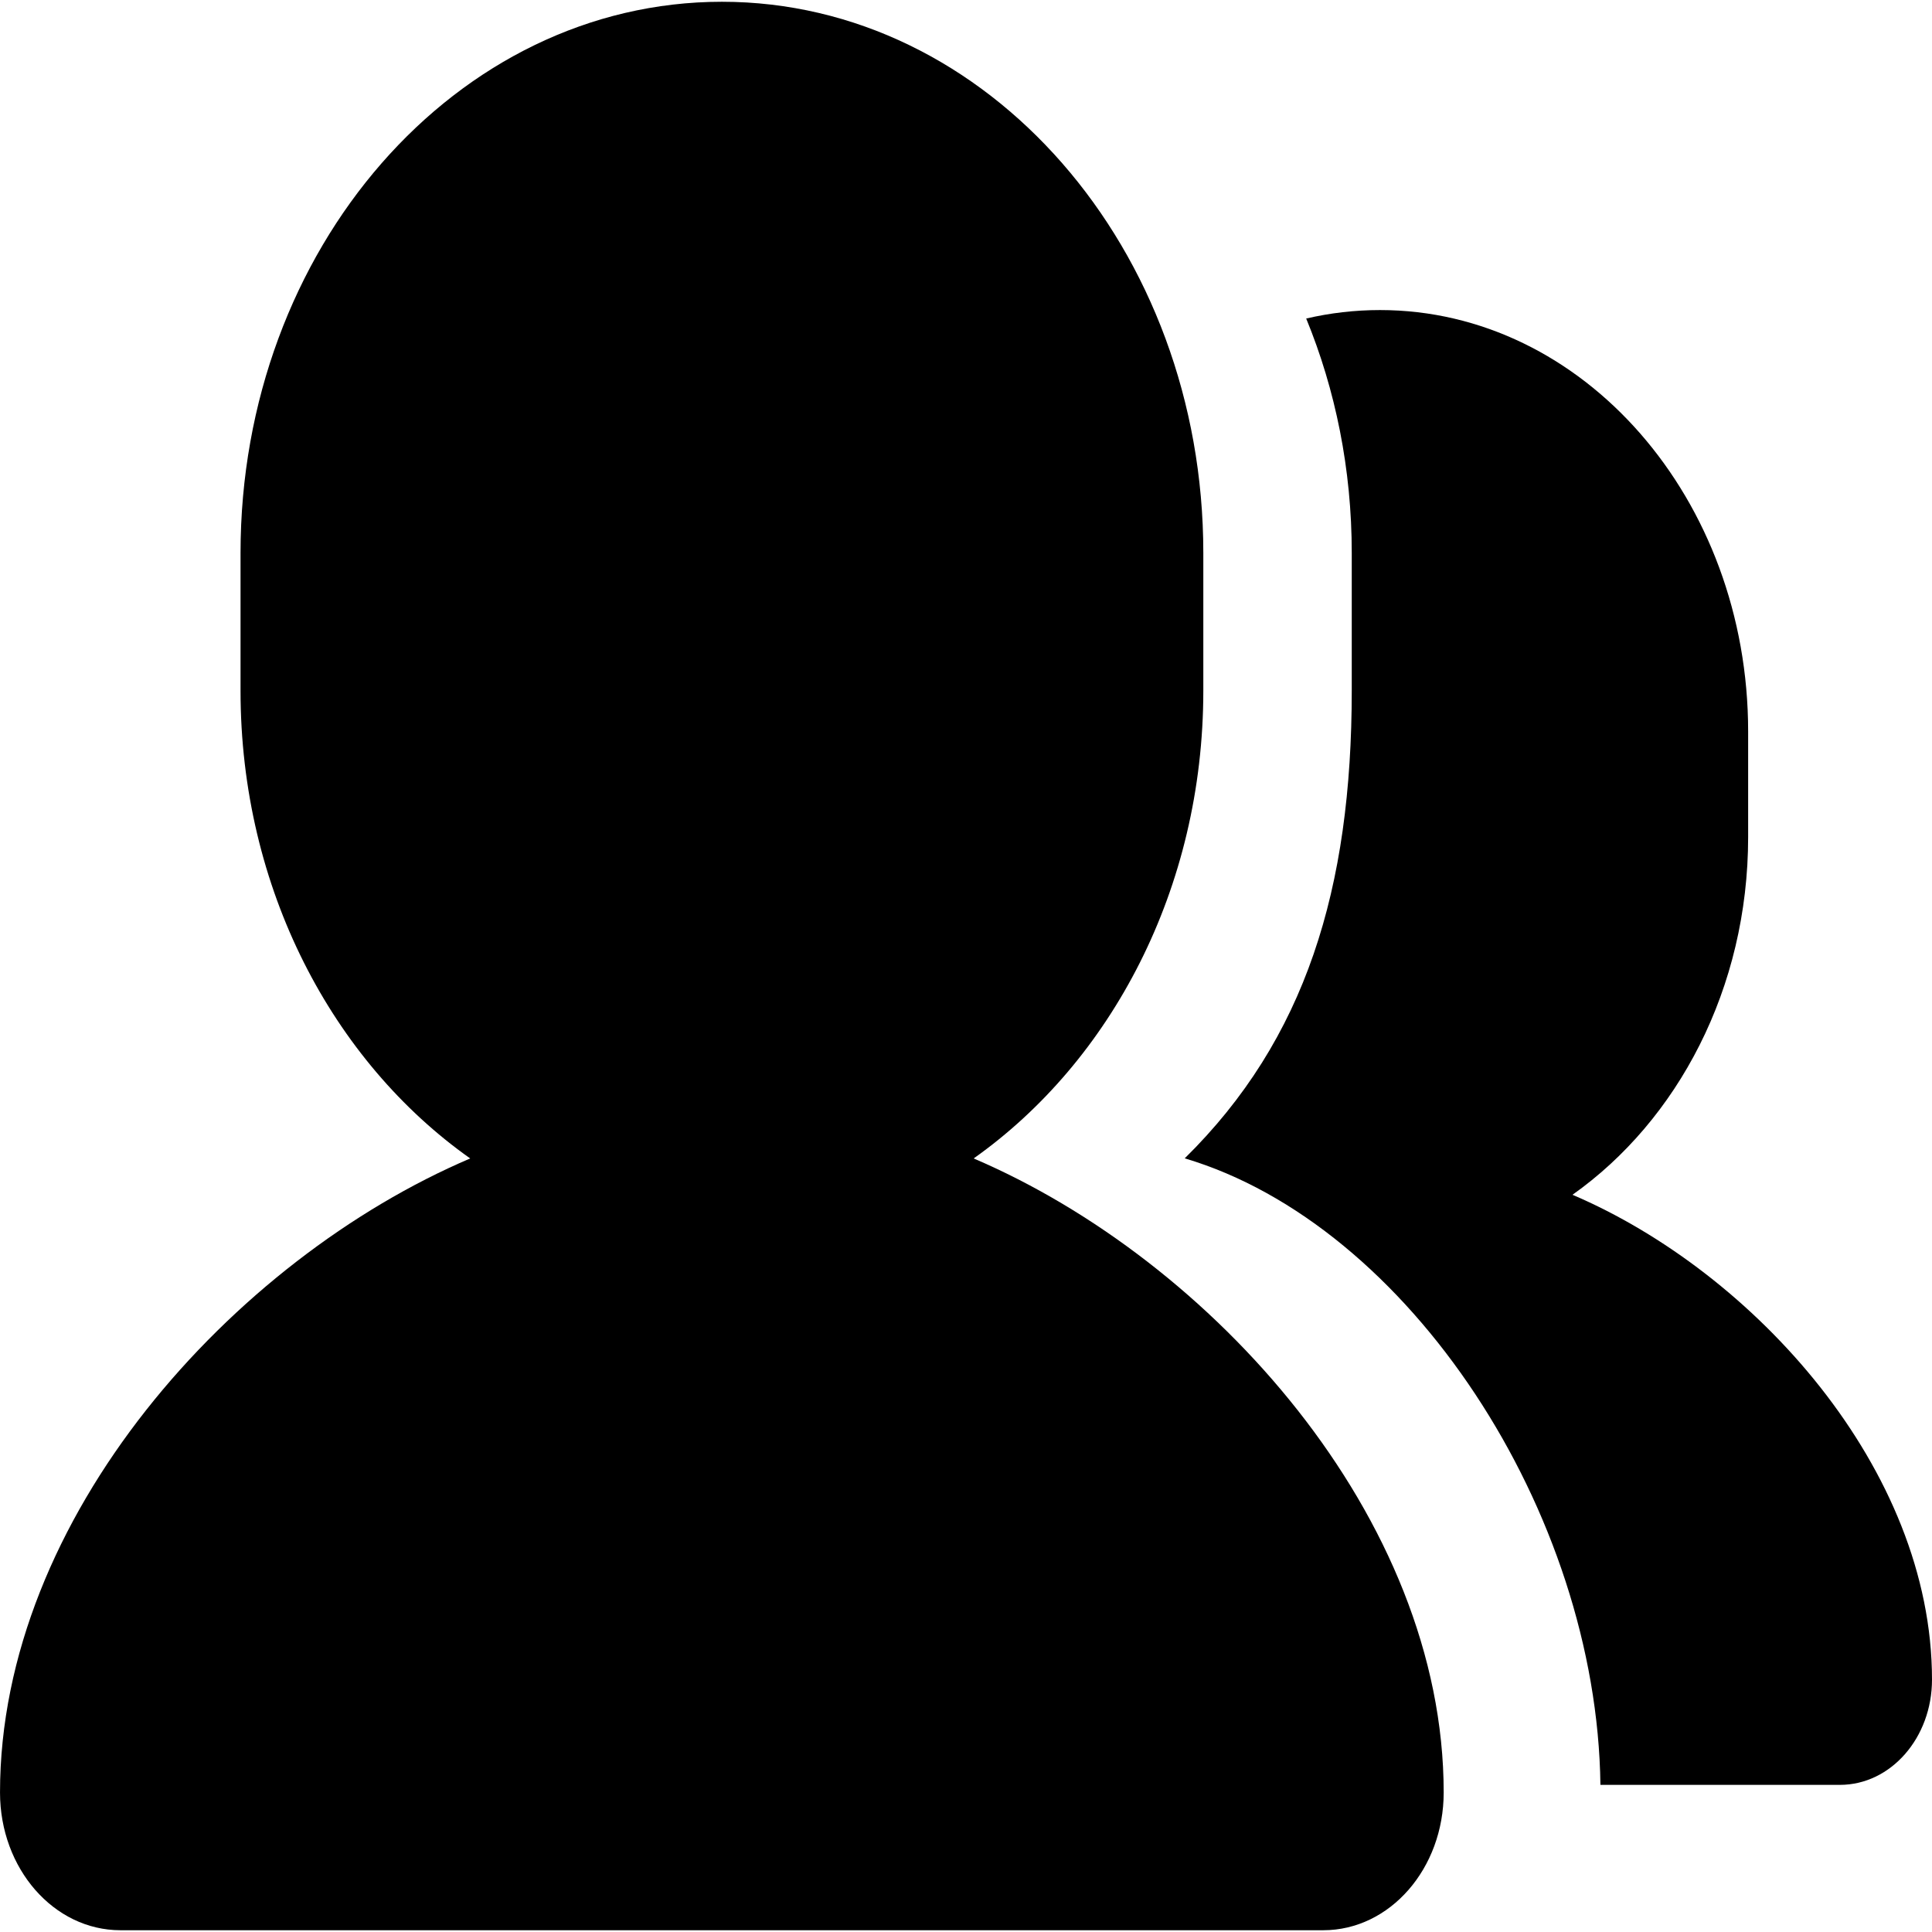
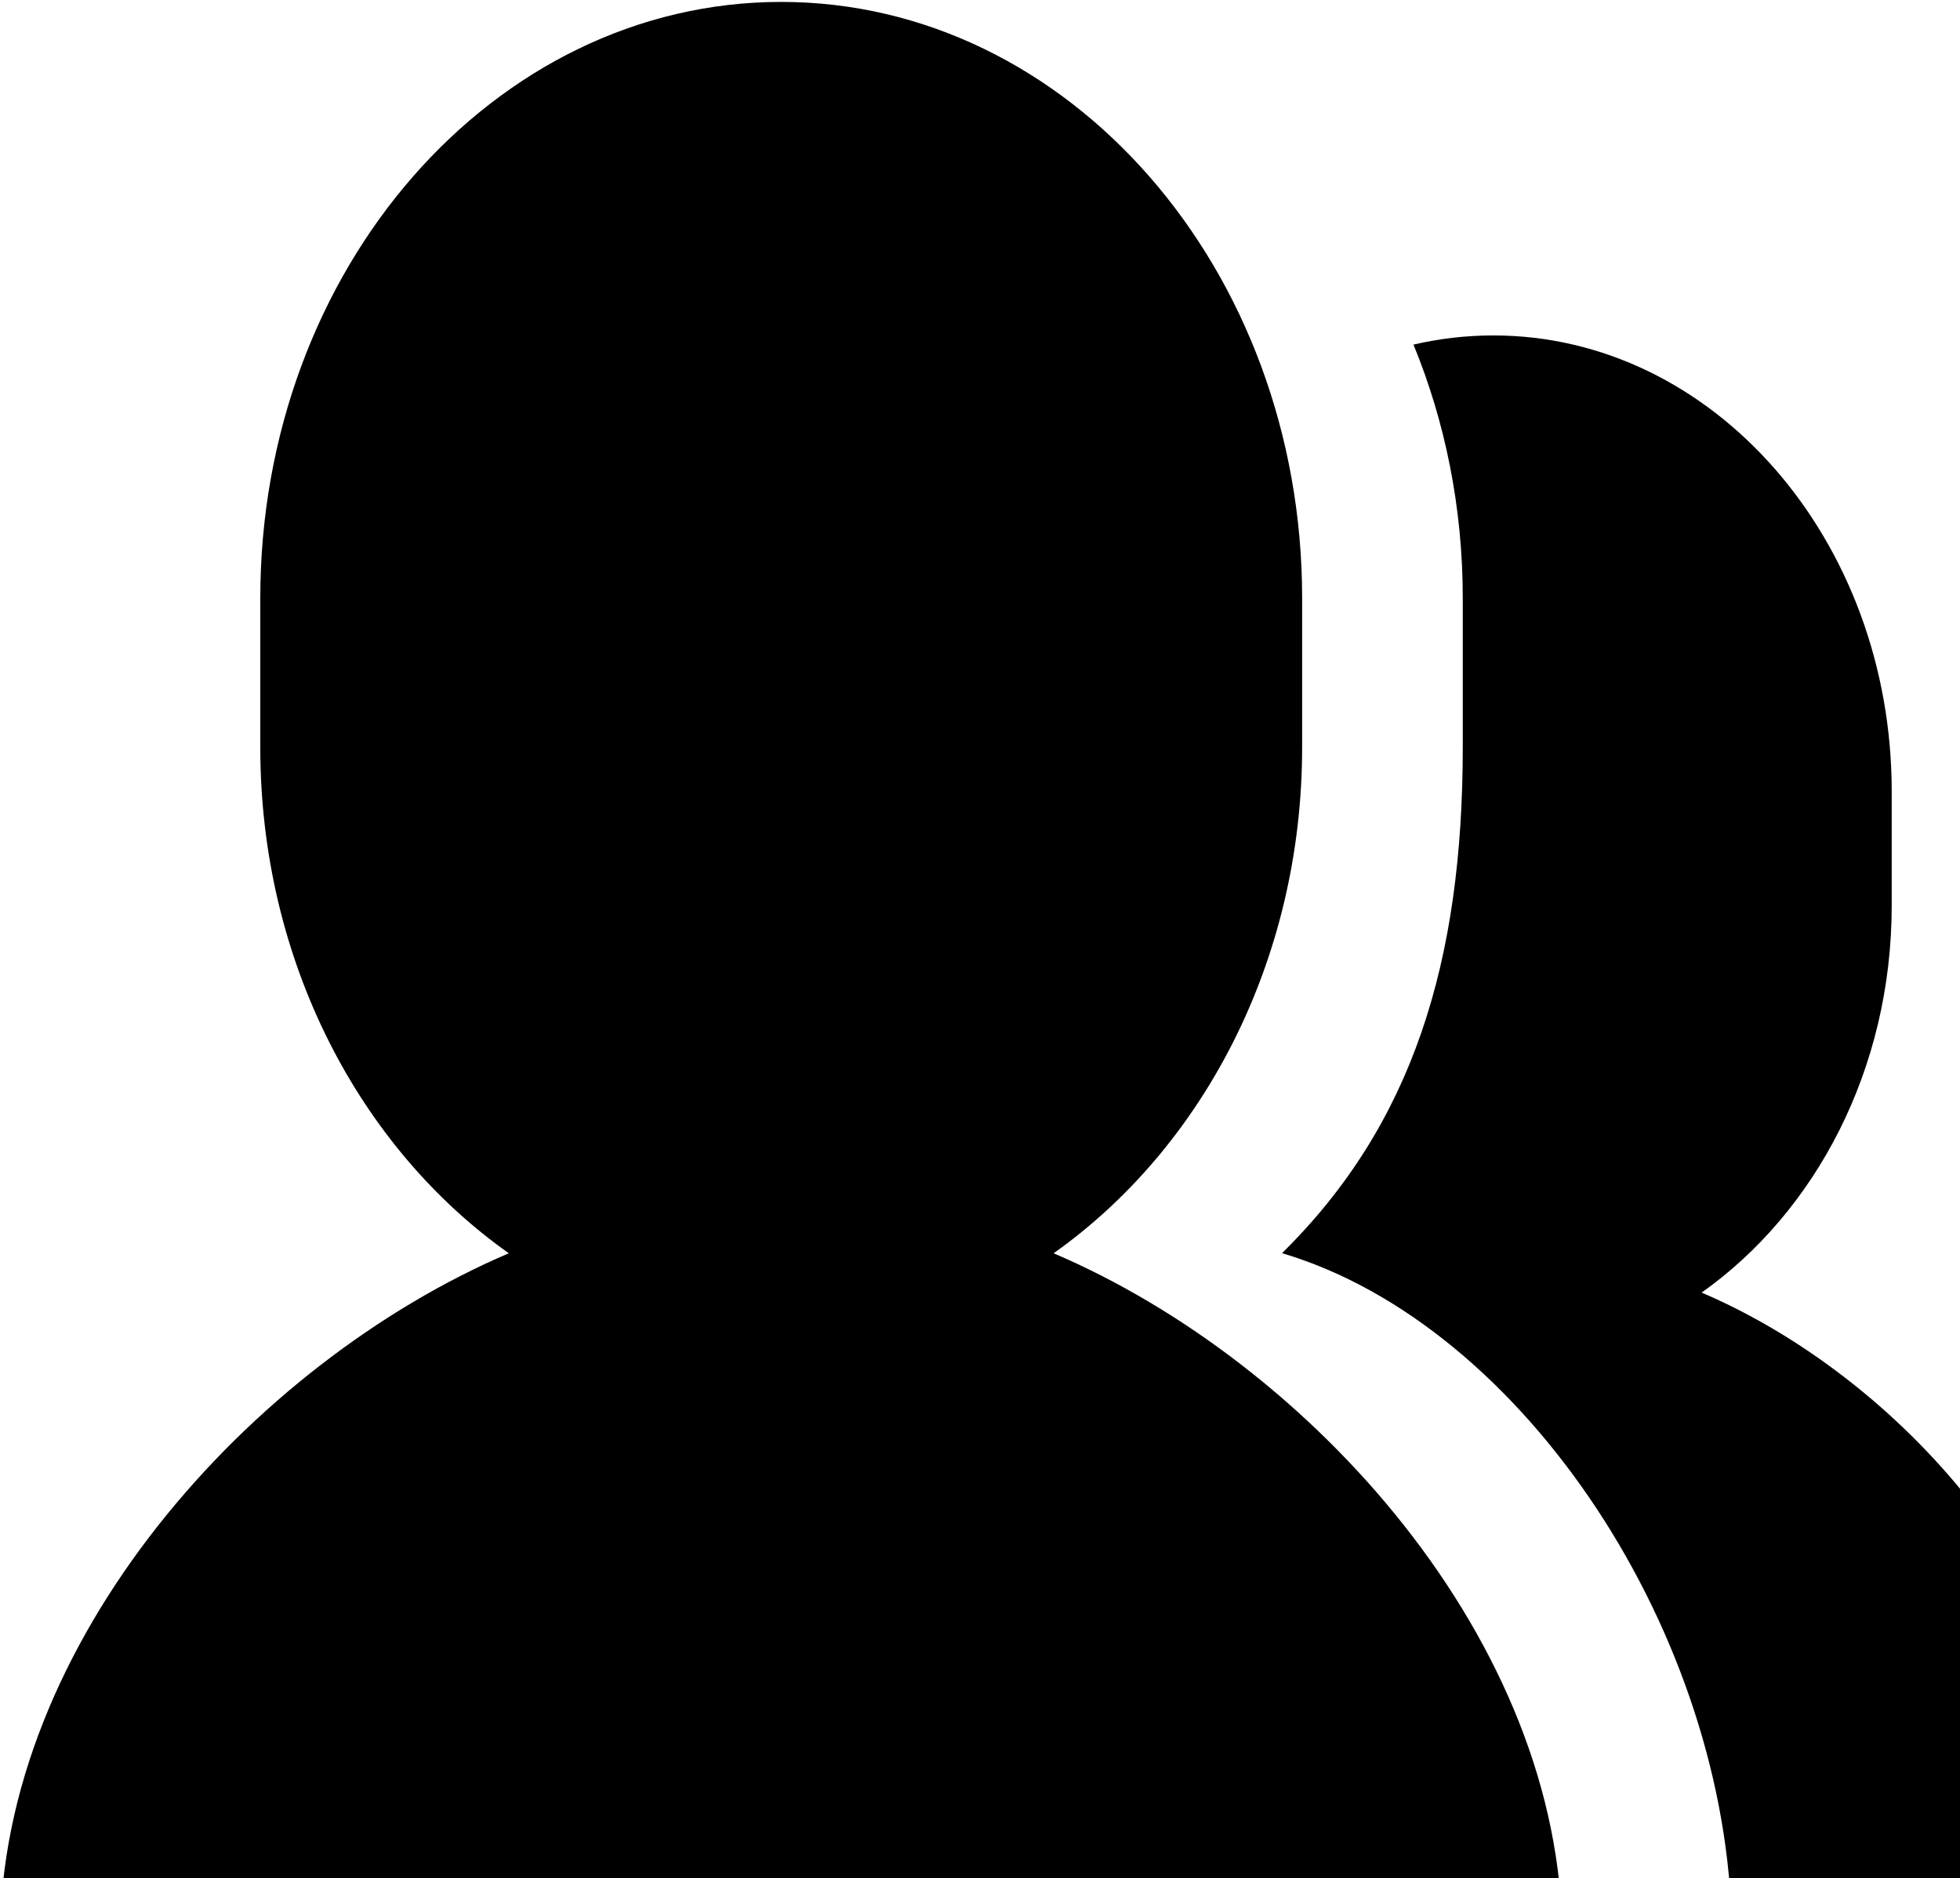
- <svg xmlns="http://www.w3.org/2000/svg" width="128" height="128">
+ <svg xmlns="http://www.w3.org/2000/svg" width="120" height="115">
  <path d="M95.648 118.762c0 5.035-3.563 9.121-7.979 9.121H7.98c-4.416 0-7.979-4.086-7.979-9.121C0 100.519 15.408 83.47 31.152 76.75c-9.099-6.43-15.216-17.863-15.216-30.987v-9.128c0-20.16 14.293-36.518 31.893-36.518s31.894 16.358 31.894 36.518v9.122c0 13.137-6.123 24.556-15.216 30.993 15.738 6.726 31.141 23.769 31.141 42.012z" />
  <path d="M106.032 118.252h15.867c3.376 0 6.101-3.125 6.101-6.972 0-13.957-11.787-26.984-23.819-32.123 6.955-4.919 11.638-13.66 11.638-23.704v-6.985c0-15.416-10.928-27.926-24.39-27.926-1.674 0-3.306.193-4.89.561 1.936 4.713 3.018 9.974 3.018 15.526v9.121c0 13.137-3.056 23.111-11.066 30.993 14.842 4.41 27.312 23.42 27.541 41.509z" />
</svg>
